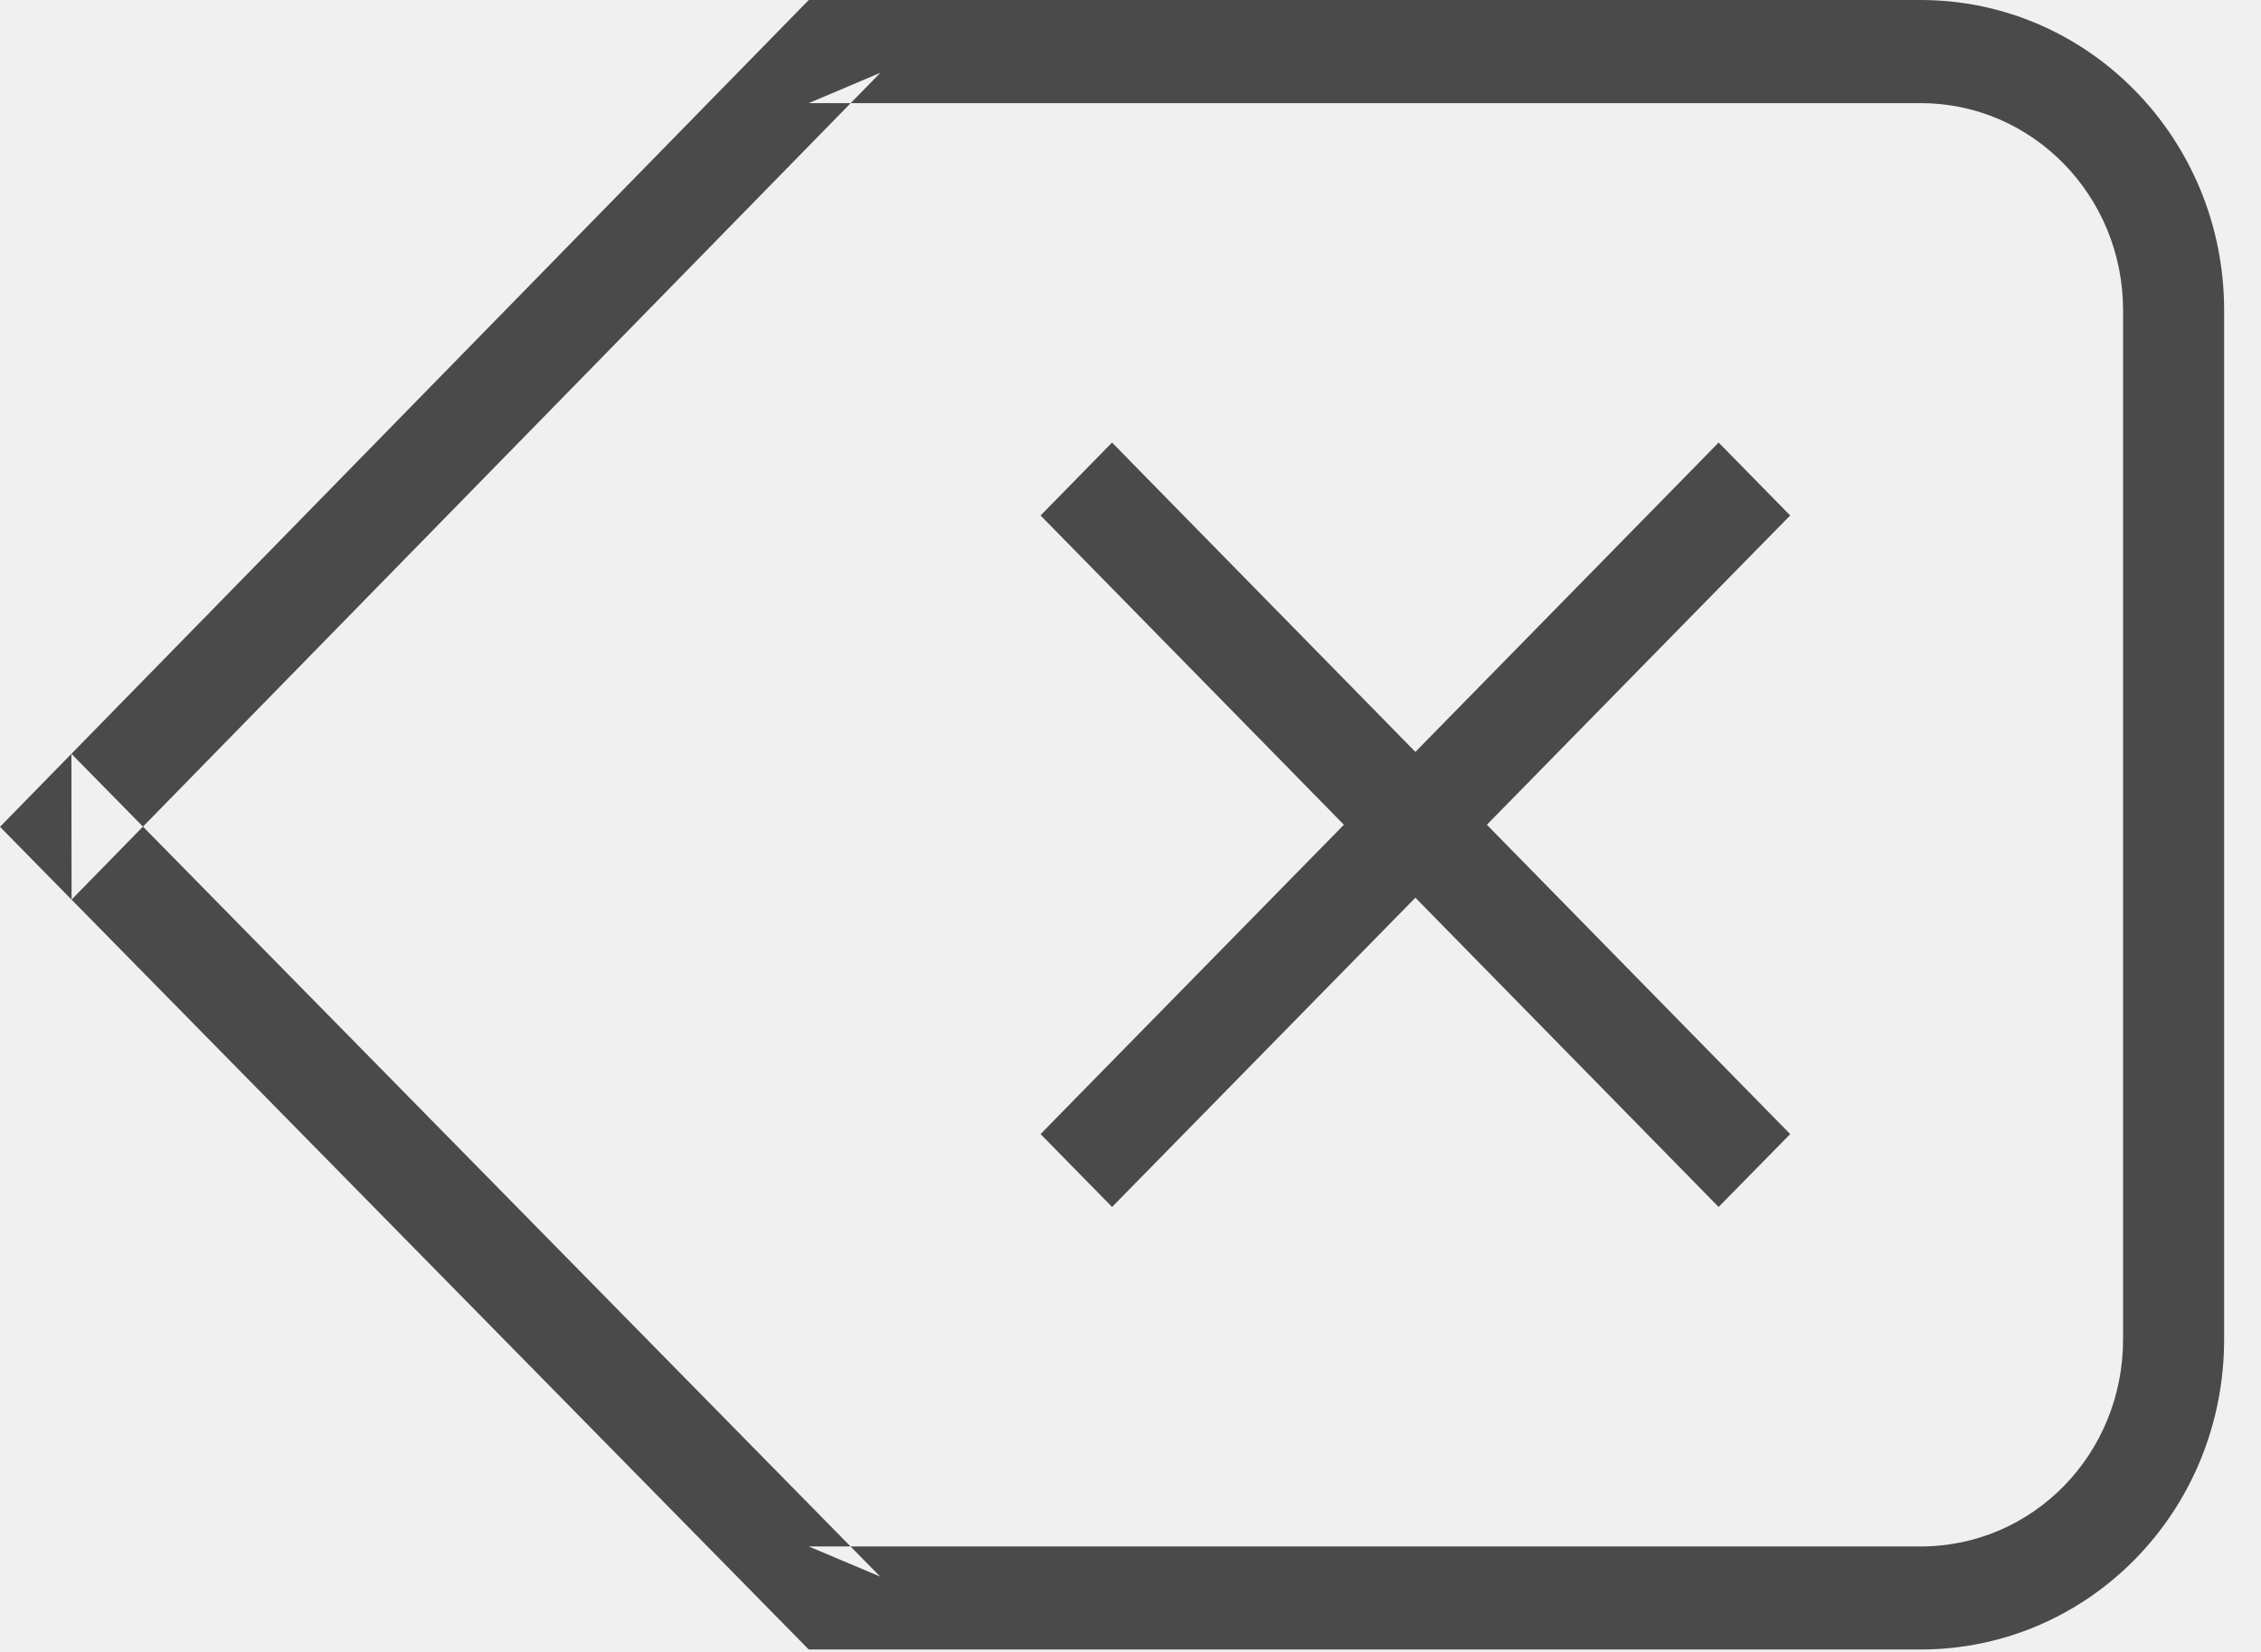
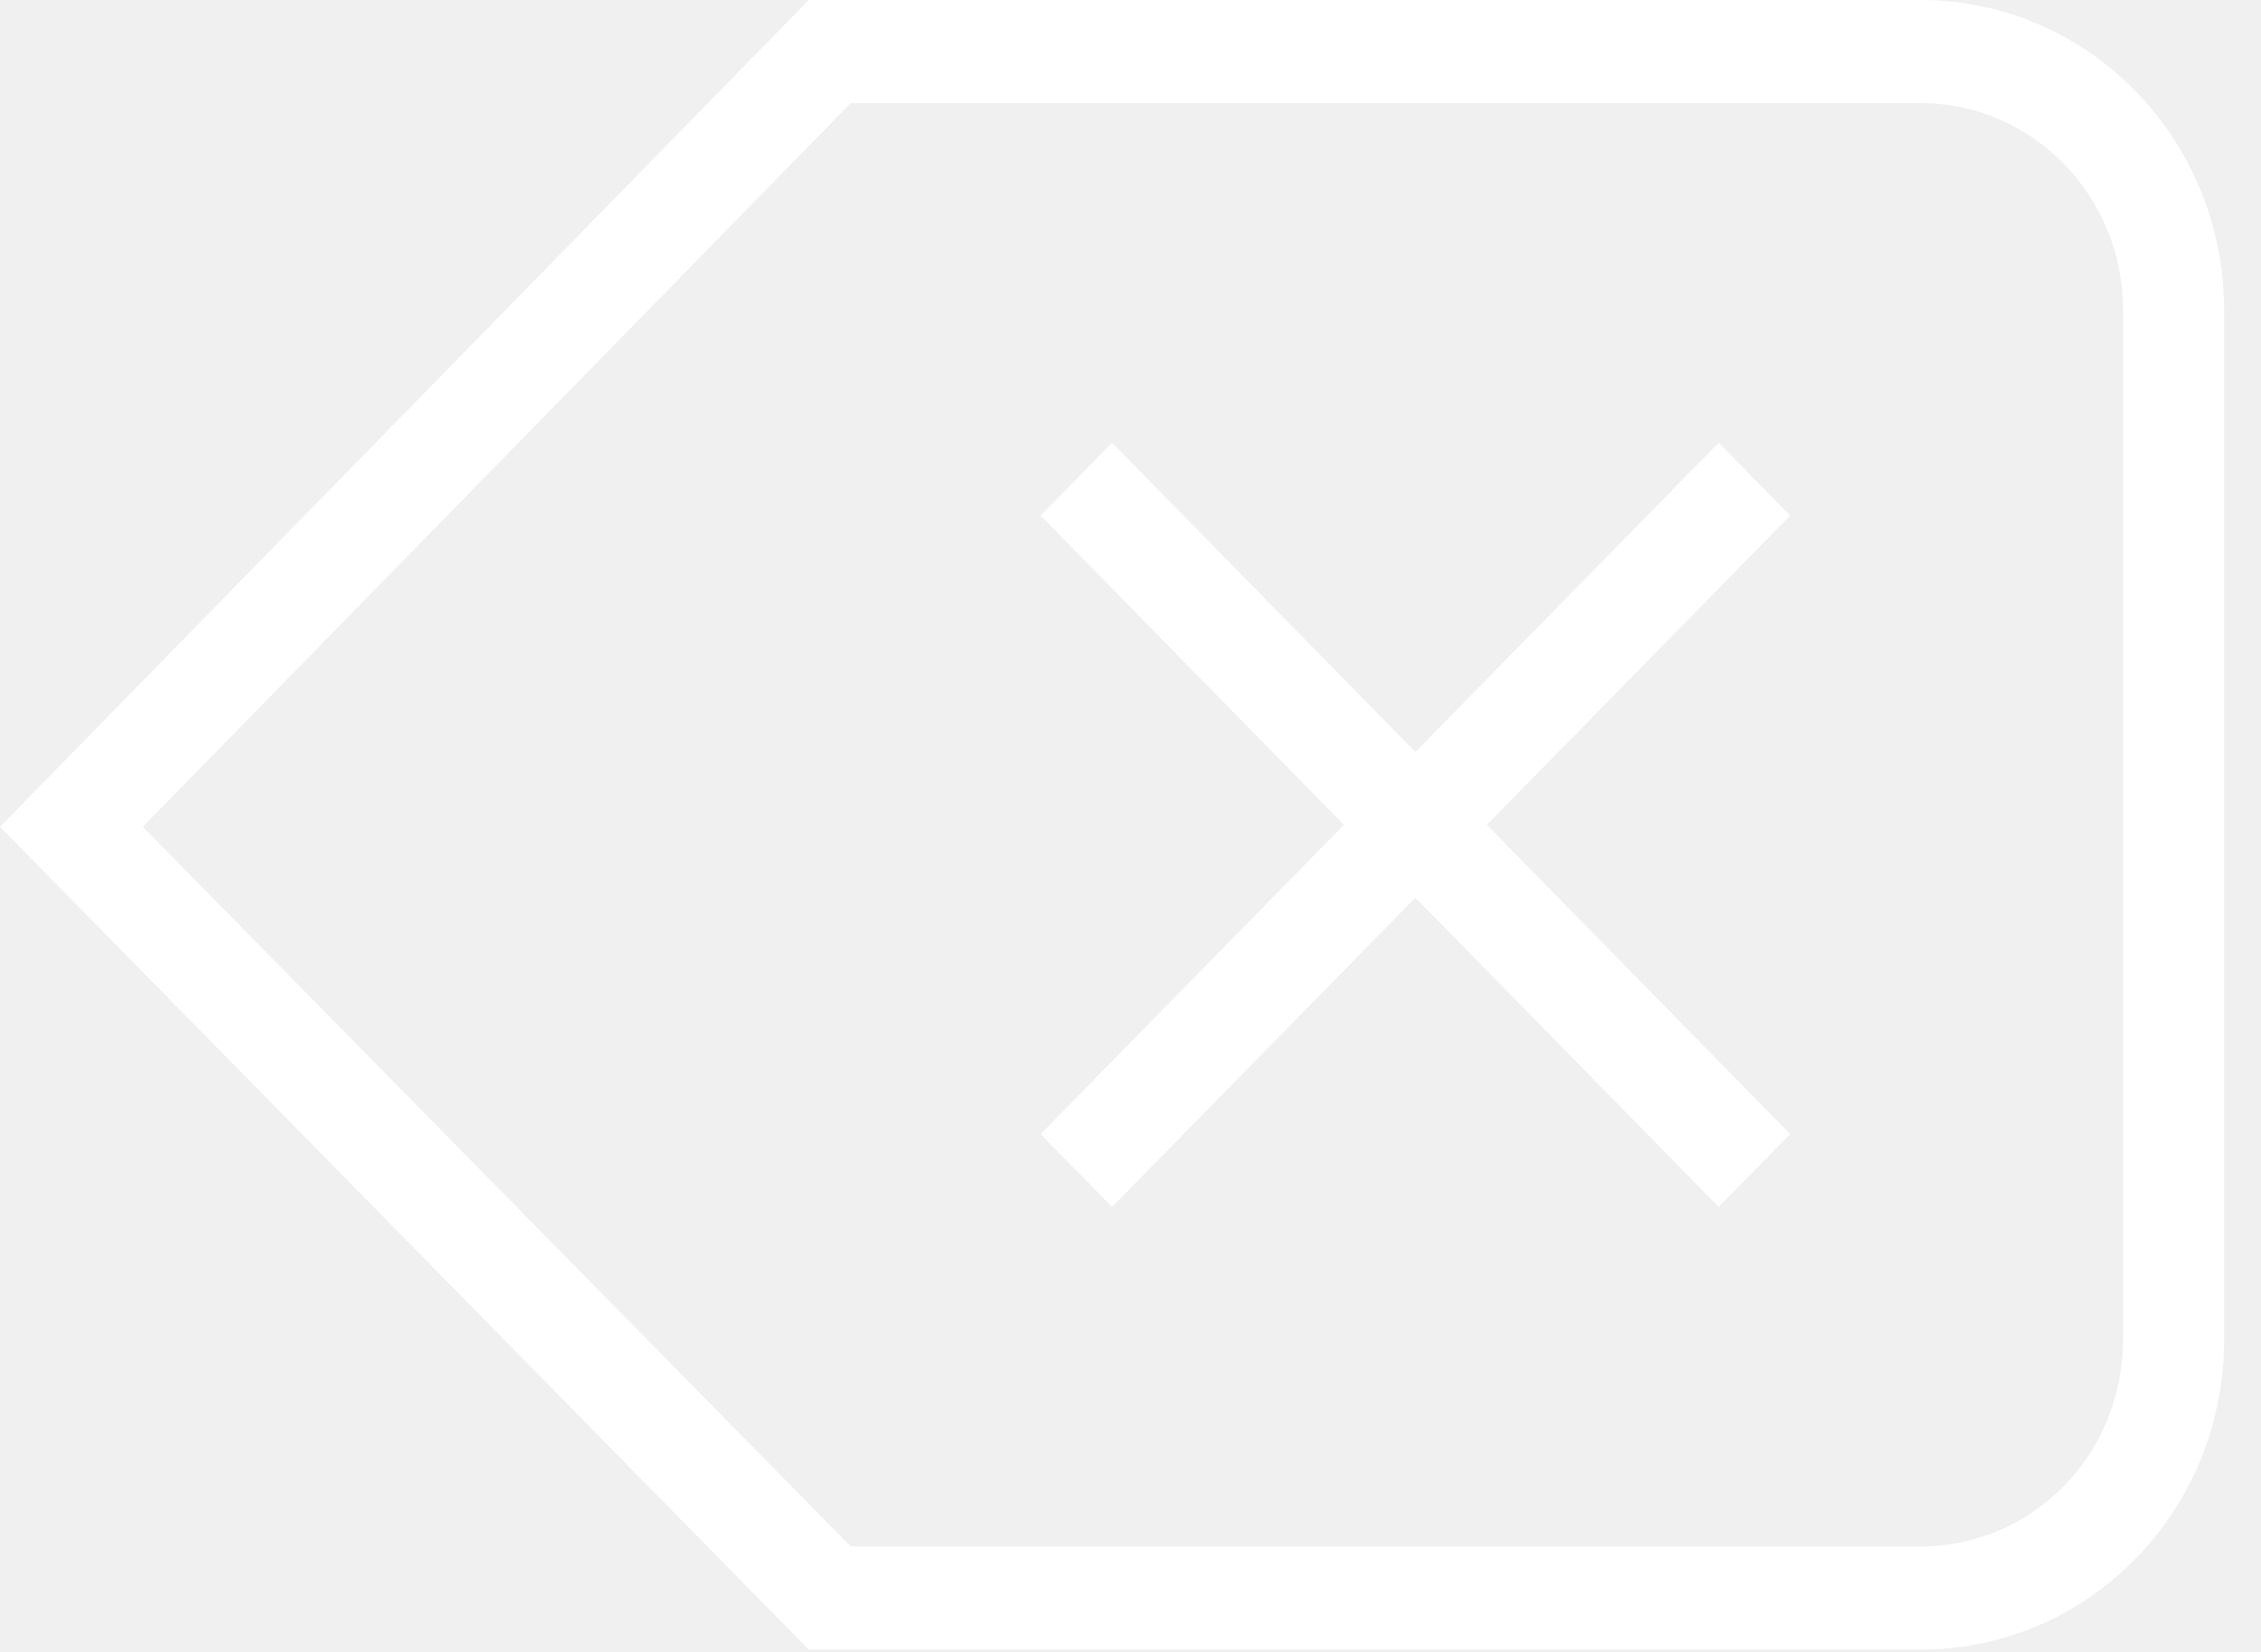
- <svg xmlns="http://www.w3.org/2000/svg" width="26px" height="19px" viewBox="0 0 26 19" version="1.1">
-   <defs />
+ <svg xmlns="http://www.w3.org/2000/svg" width="26px" height="19px" viewBox="0 0 26 19" version="1.1" id="svg12">
+   <defs id="defs6" />
  <g id="Symbols" stroke="none" stroke-width="1" fill="none" fill-rule="evenodd">
-     <g id="Keypad/Decimal-(with-operators)" transform="translate(-297, -200)" fill="#4A4A4A">
+     <g id="Keypad/Decimal-(with-operators)" transform="translate(-297, -200)" fill="#FFFFFF">
      <g id="Keypad/Decimal" transform="translate(-1, 0)">
-         <path d="M314.276,210.325 L311.199,213.463 L310.788,213.882 L309.966,213.044 L310.377,212.624 L313.454,209.486 L310.377,206.348 L309.966,205.929 L310.788,205.09 L311.199,205.51 L314.276,208.648 L317.352,205.51 L317.763,205.09 L318.586,205.929 L318.174,206.348 L315.098,209.486 L318.174,212.624 L318.586,213.044 L317.763,213.882 L317.352,213.463 L314.276,210.325 Z M298,209.51 L307.3,200 L320.085,200 C322.016,200 323.576,201.598 323.576,203.569 L323.576,215.404 C323.576,217.388 322.013,218.972 320.085,218.972 L307.3,218.972 L298,209.51 Z M307.3,201.186 L308.124,200.837 L298.823,210.347 L298.821,208.67 L308.121,218.133 L307.3,217.787 L320.085,217.787 C321.375,217.787 322.414,216.728 322.414,215.404 L322.414,203.569 C322.414,202.251 321.372,201.186 320.085,201.186 L307.3,201.186 Z" id="Delete" />
+         <path d="m 314.276,210.325 -3.077,3.138 -0.411,0.419 -0.822,-0.838 0.411,-0.419 3.077,-3.138 -3.077,-3.138 -0.411,-0.419 0.822,-0.838 0.411,0.419 3.077,3.138 3.077,-3.138 0.411,-0.419 0.822,0.838 -0.411,0.419 -3.077,3.138 3.077,3.138 0.411,0.419 -0.822,0.838 -0.411,-0.419 z M 298,209.51 307.3,200 h 12.784 c 1.931,0 3.492,1.598 3.492,3.569 v 11.835 c 0,1.984 -1.563,3.569 -3.492,3.569 h -12.784 z m 9.783,-8.324 -8.141,8.324 8.141,8.277 12.302,-3.1e-4 c 1.291,-3e-5 2.329,-1.059 2.329,-2.383 v -11.835 c 0,-1.318 -1.042,-2.383 -2.329,-2.383 z" id="Delete" />
      </g>
    </g>
  </g>
</svg>
